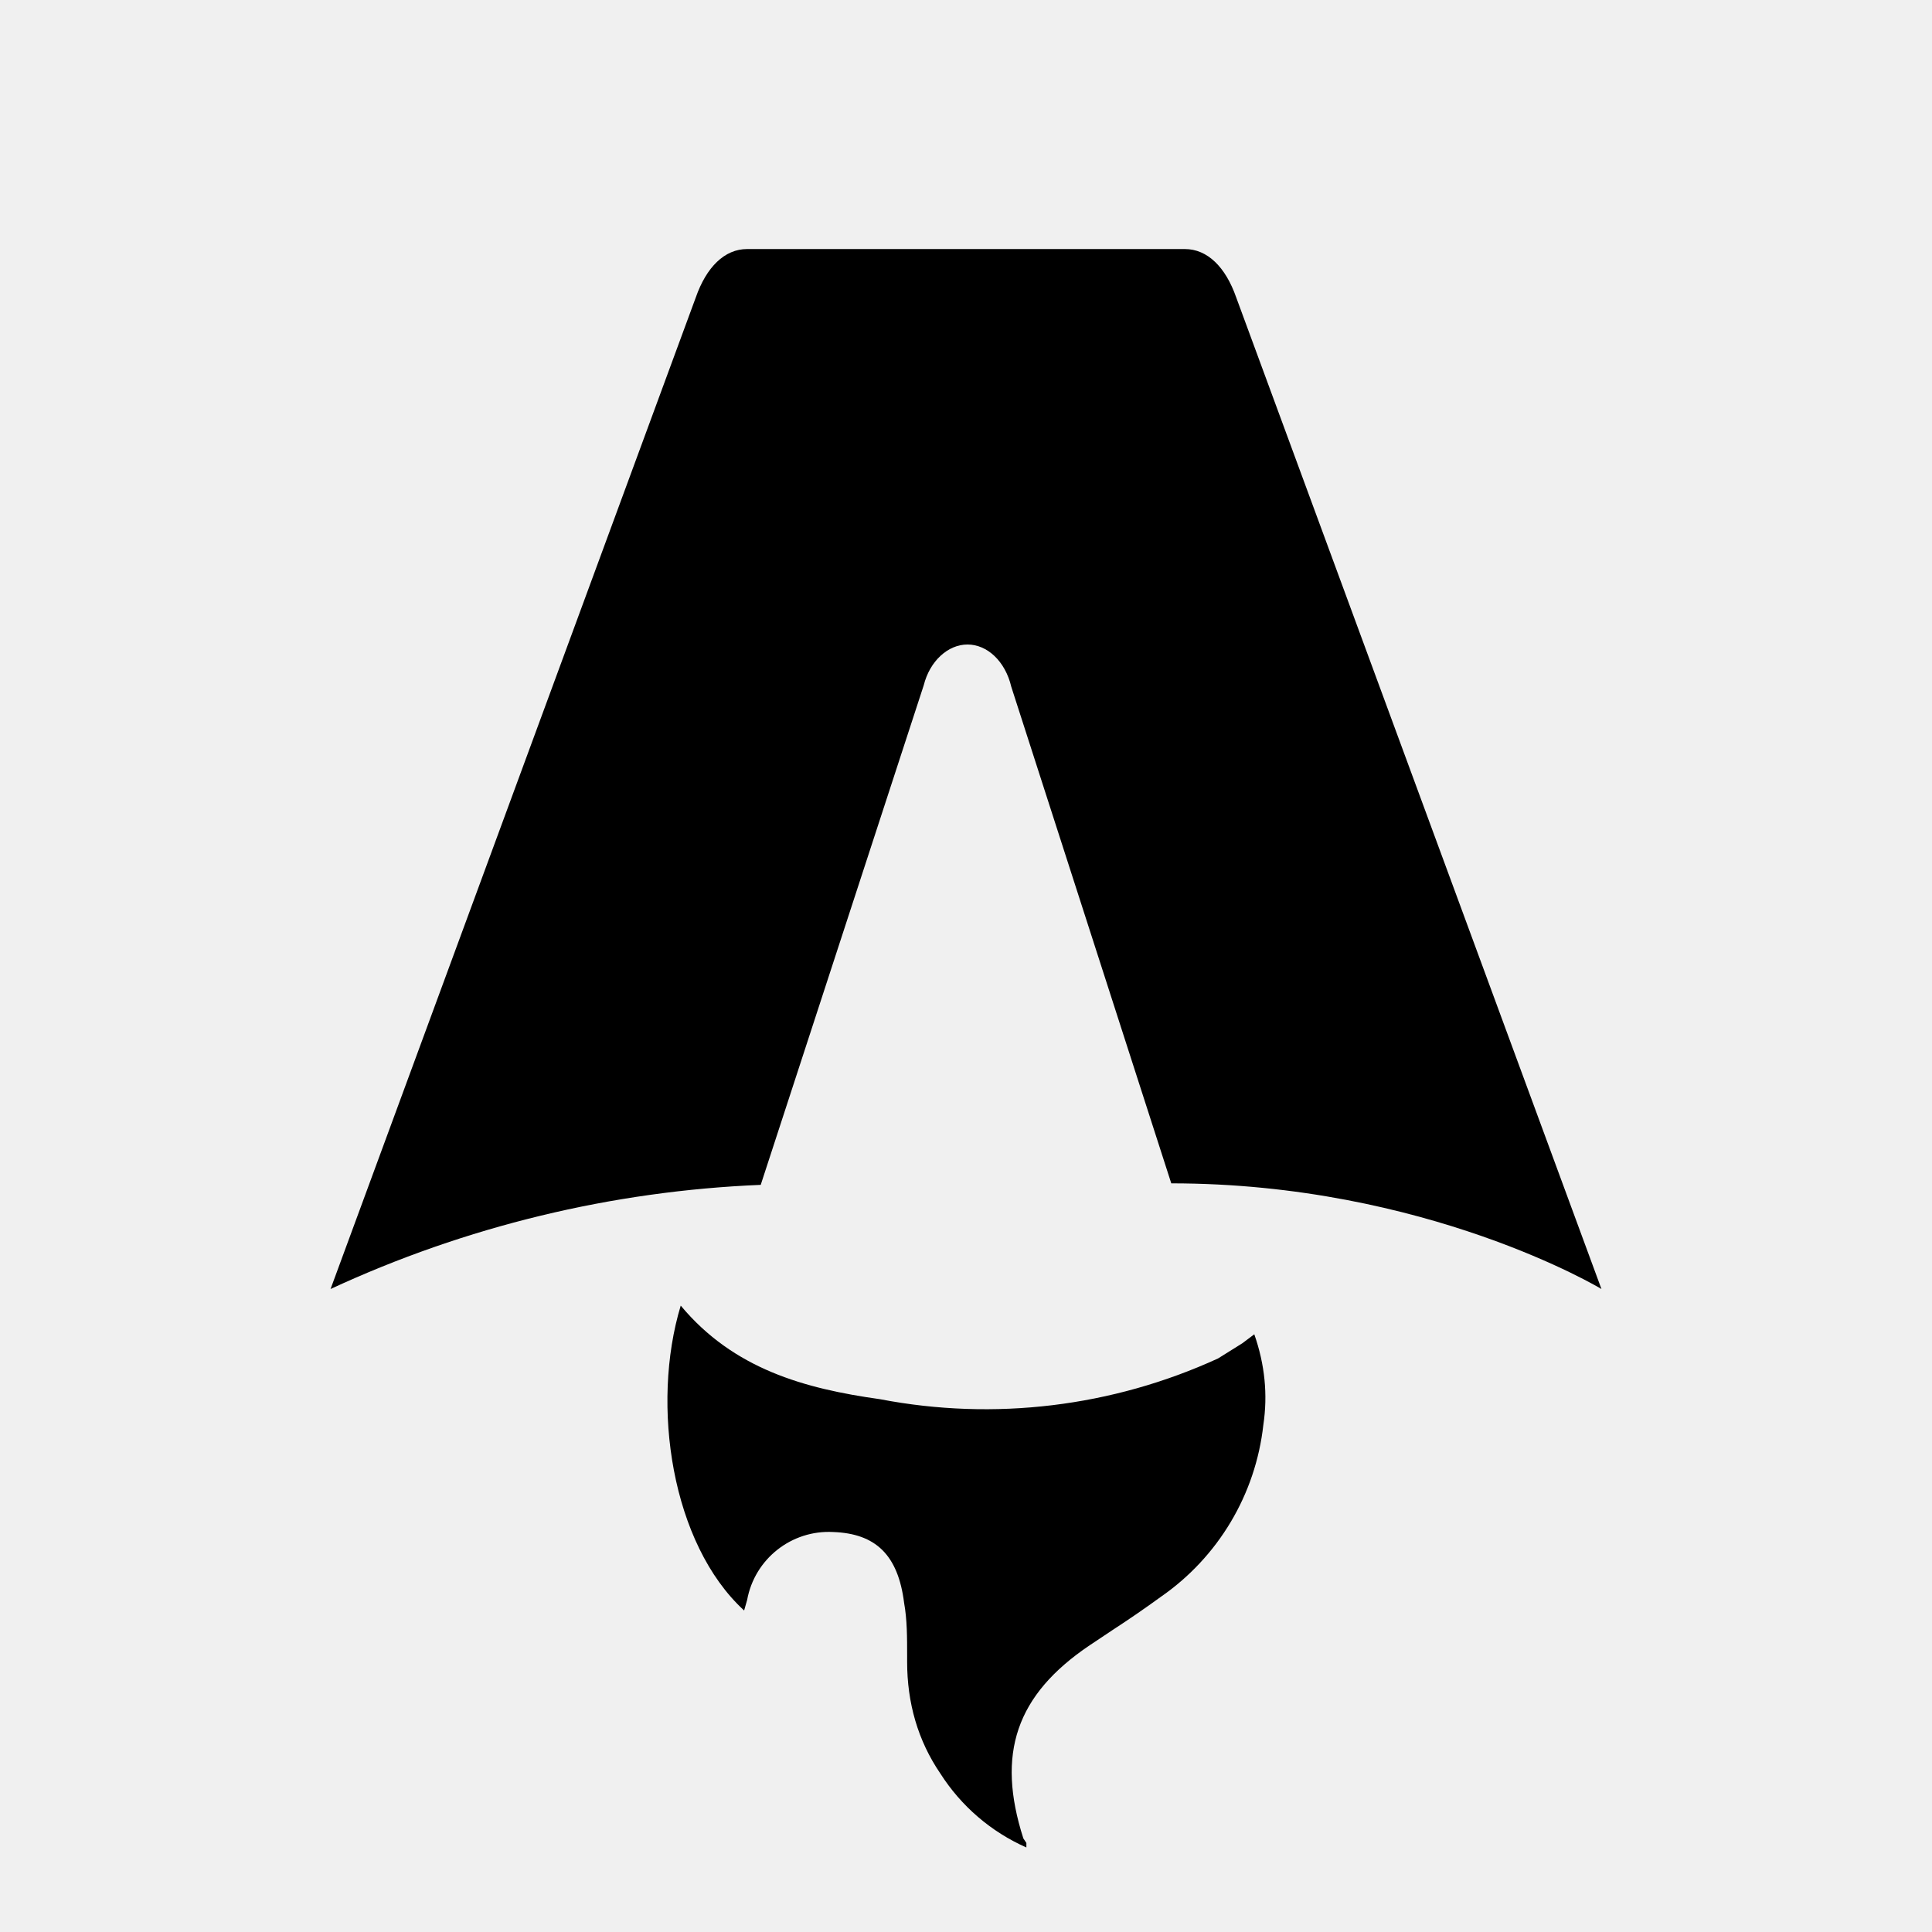
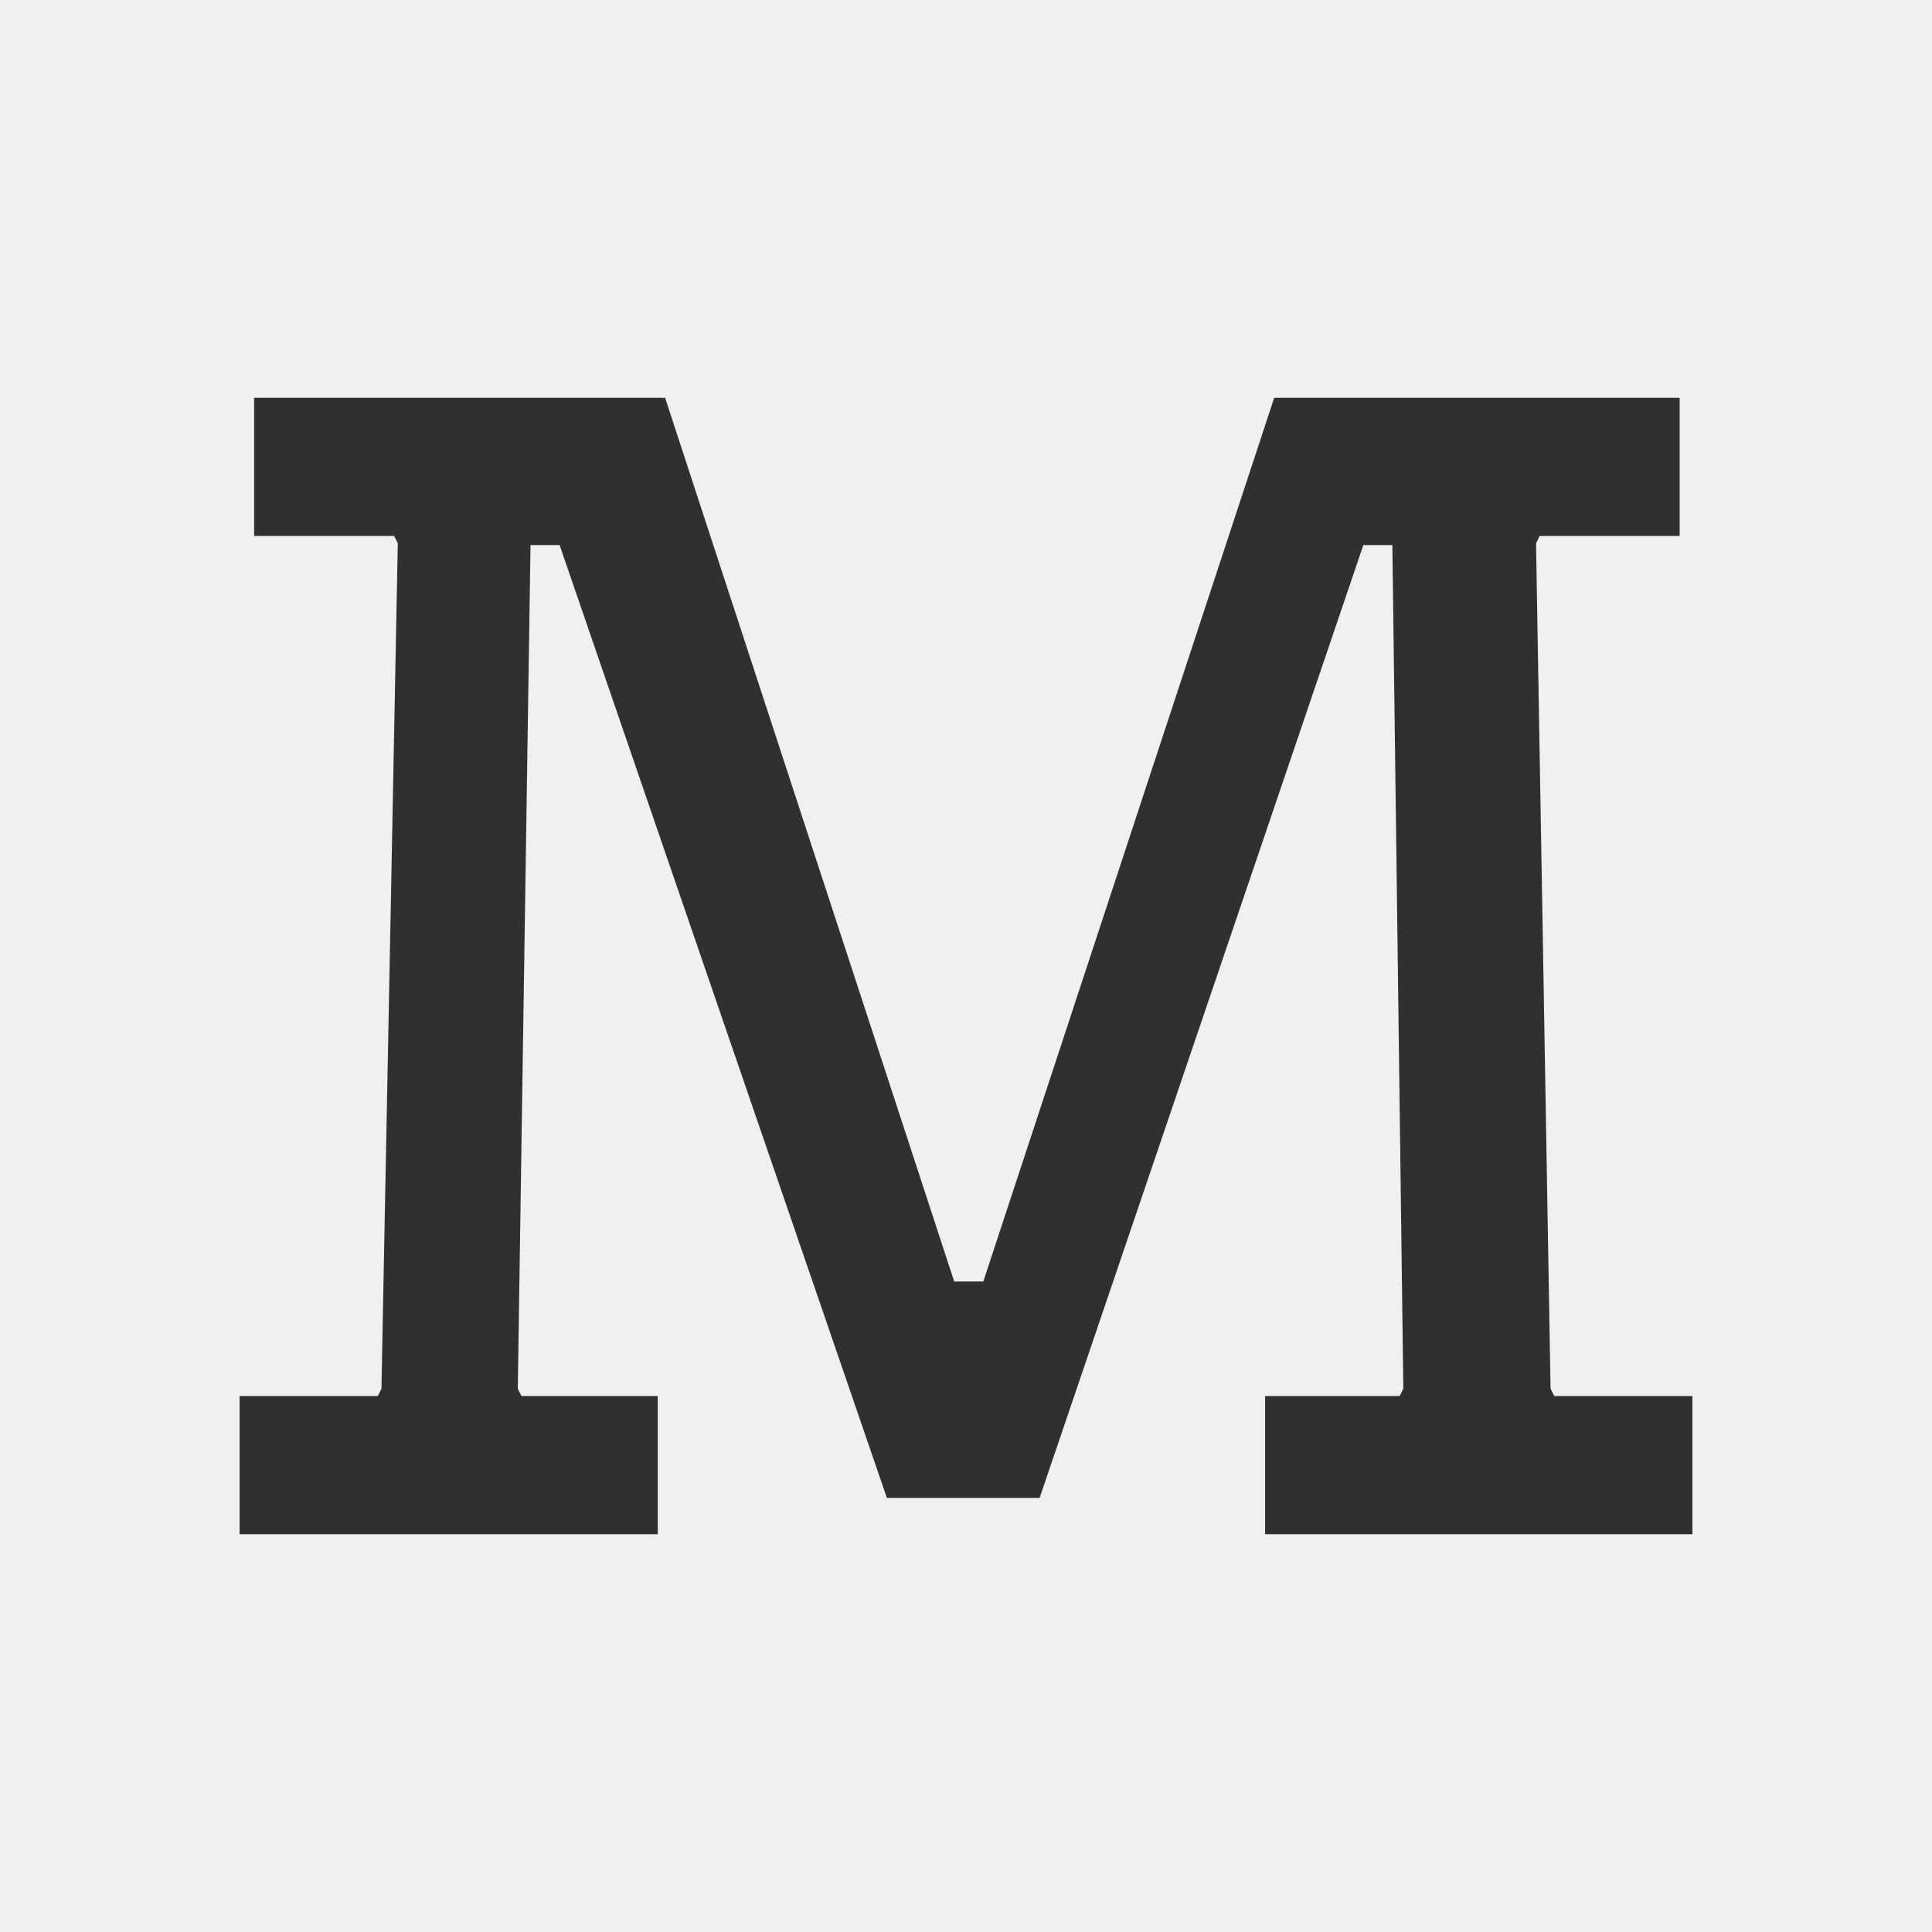
- <svg xmlns="http://www.w3.org/2000/svg" fill="none" viewBox="0 0 128 128">
-   <path d="M50.4 78.5a75.1 75.1 0 0 0-28.5 6.9l24.2-65.7c.7-2 1.9-3.2 3.4-3.2h29c1.5 0 2.7 1.2 3.4 3.2l24.2 65.7s-11.6-7-28.5-7L67 45.5c-.4-1.7-1.6-2.8-2.9-2.8-1.3 0-2.5 1.1-2.9 2.7L50.4 78.5Zm-1.1 28.2Zm-4.2-20.2c-2 6.6-.6 15.8 4.2 20.2a17.5 17.5 0 0 1 .2-.7 5.5 5.5 0 0 1 5.7-4.5c2.8.1 4.3 1.5 4.7 4.7.2 1.1.2 2.3.2 3.5v.4c0 2.7.7 5.2 2.2 7.4a13 13 0 0 0 5.7 4.9v-.3l-.2-.3c-1.8-5.6-.5-9.5 4.4-12.8l1.5-1a73 73 0 0 0 3.2-2.2 16 16 0 0 0 6.8-11.4c.3-2 .1-4-.6-6l-.8.6-1.6 1a37 37 0 0 1-22.4 2.7c-5-.7-9.7-2-13.2-6.2Z" />
-   <style>
-         path { fill: #000; }
-         @media (prefers-color-scheme: dark) {
-             path { fill: #FFF; }
-         }
-     </style>
+ <svg xmlns="http://www.w3.org/2000/svg" version="1.1" id="Layer_1" x="0px" y="0px" viewBox="0 0 612 612" style="enable-background:new 0 0 612 612;" xml:space="preserve">
+   <style type="text/css">
+ 	.st0{fill:#312F2F;}
+ </style>
+   <g>
+     <path class="st0" d="M400.75,486v-43.78h42.63l1.15-2.3l-3.47-267.26h-9.19L329.32,474.49h-48.38L177.27,172.66h-9.22l-4.03,267.26   l1.15,2.3h43.19V486H75.9v-43.78h43.78l1.15-2.3l5.18-267.84l-1.15-2.3H80.5V126h130.19l91.57,279.94h9.22L403.63,126h128.43v43.78   h-44.34l-1.15,2.3l4.6,267.84l1.17,2.3h43.76V486H400.75z" />
+   </g>
</svg>
